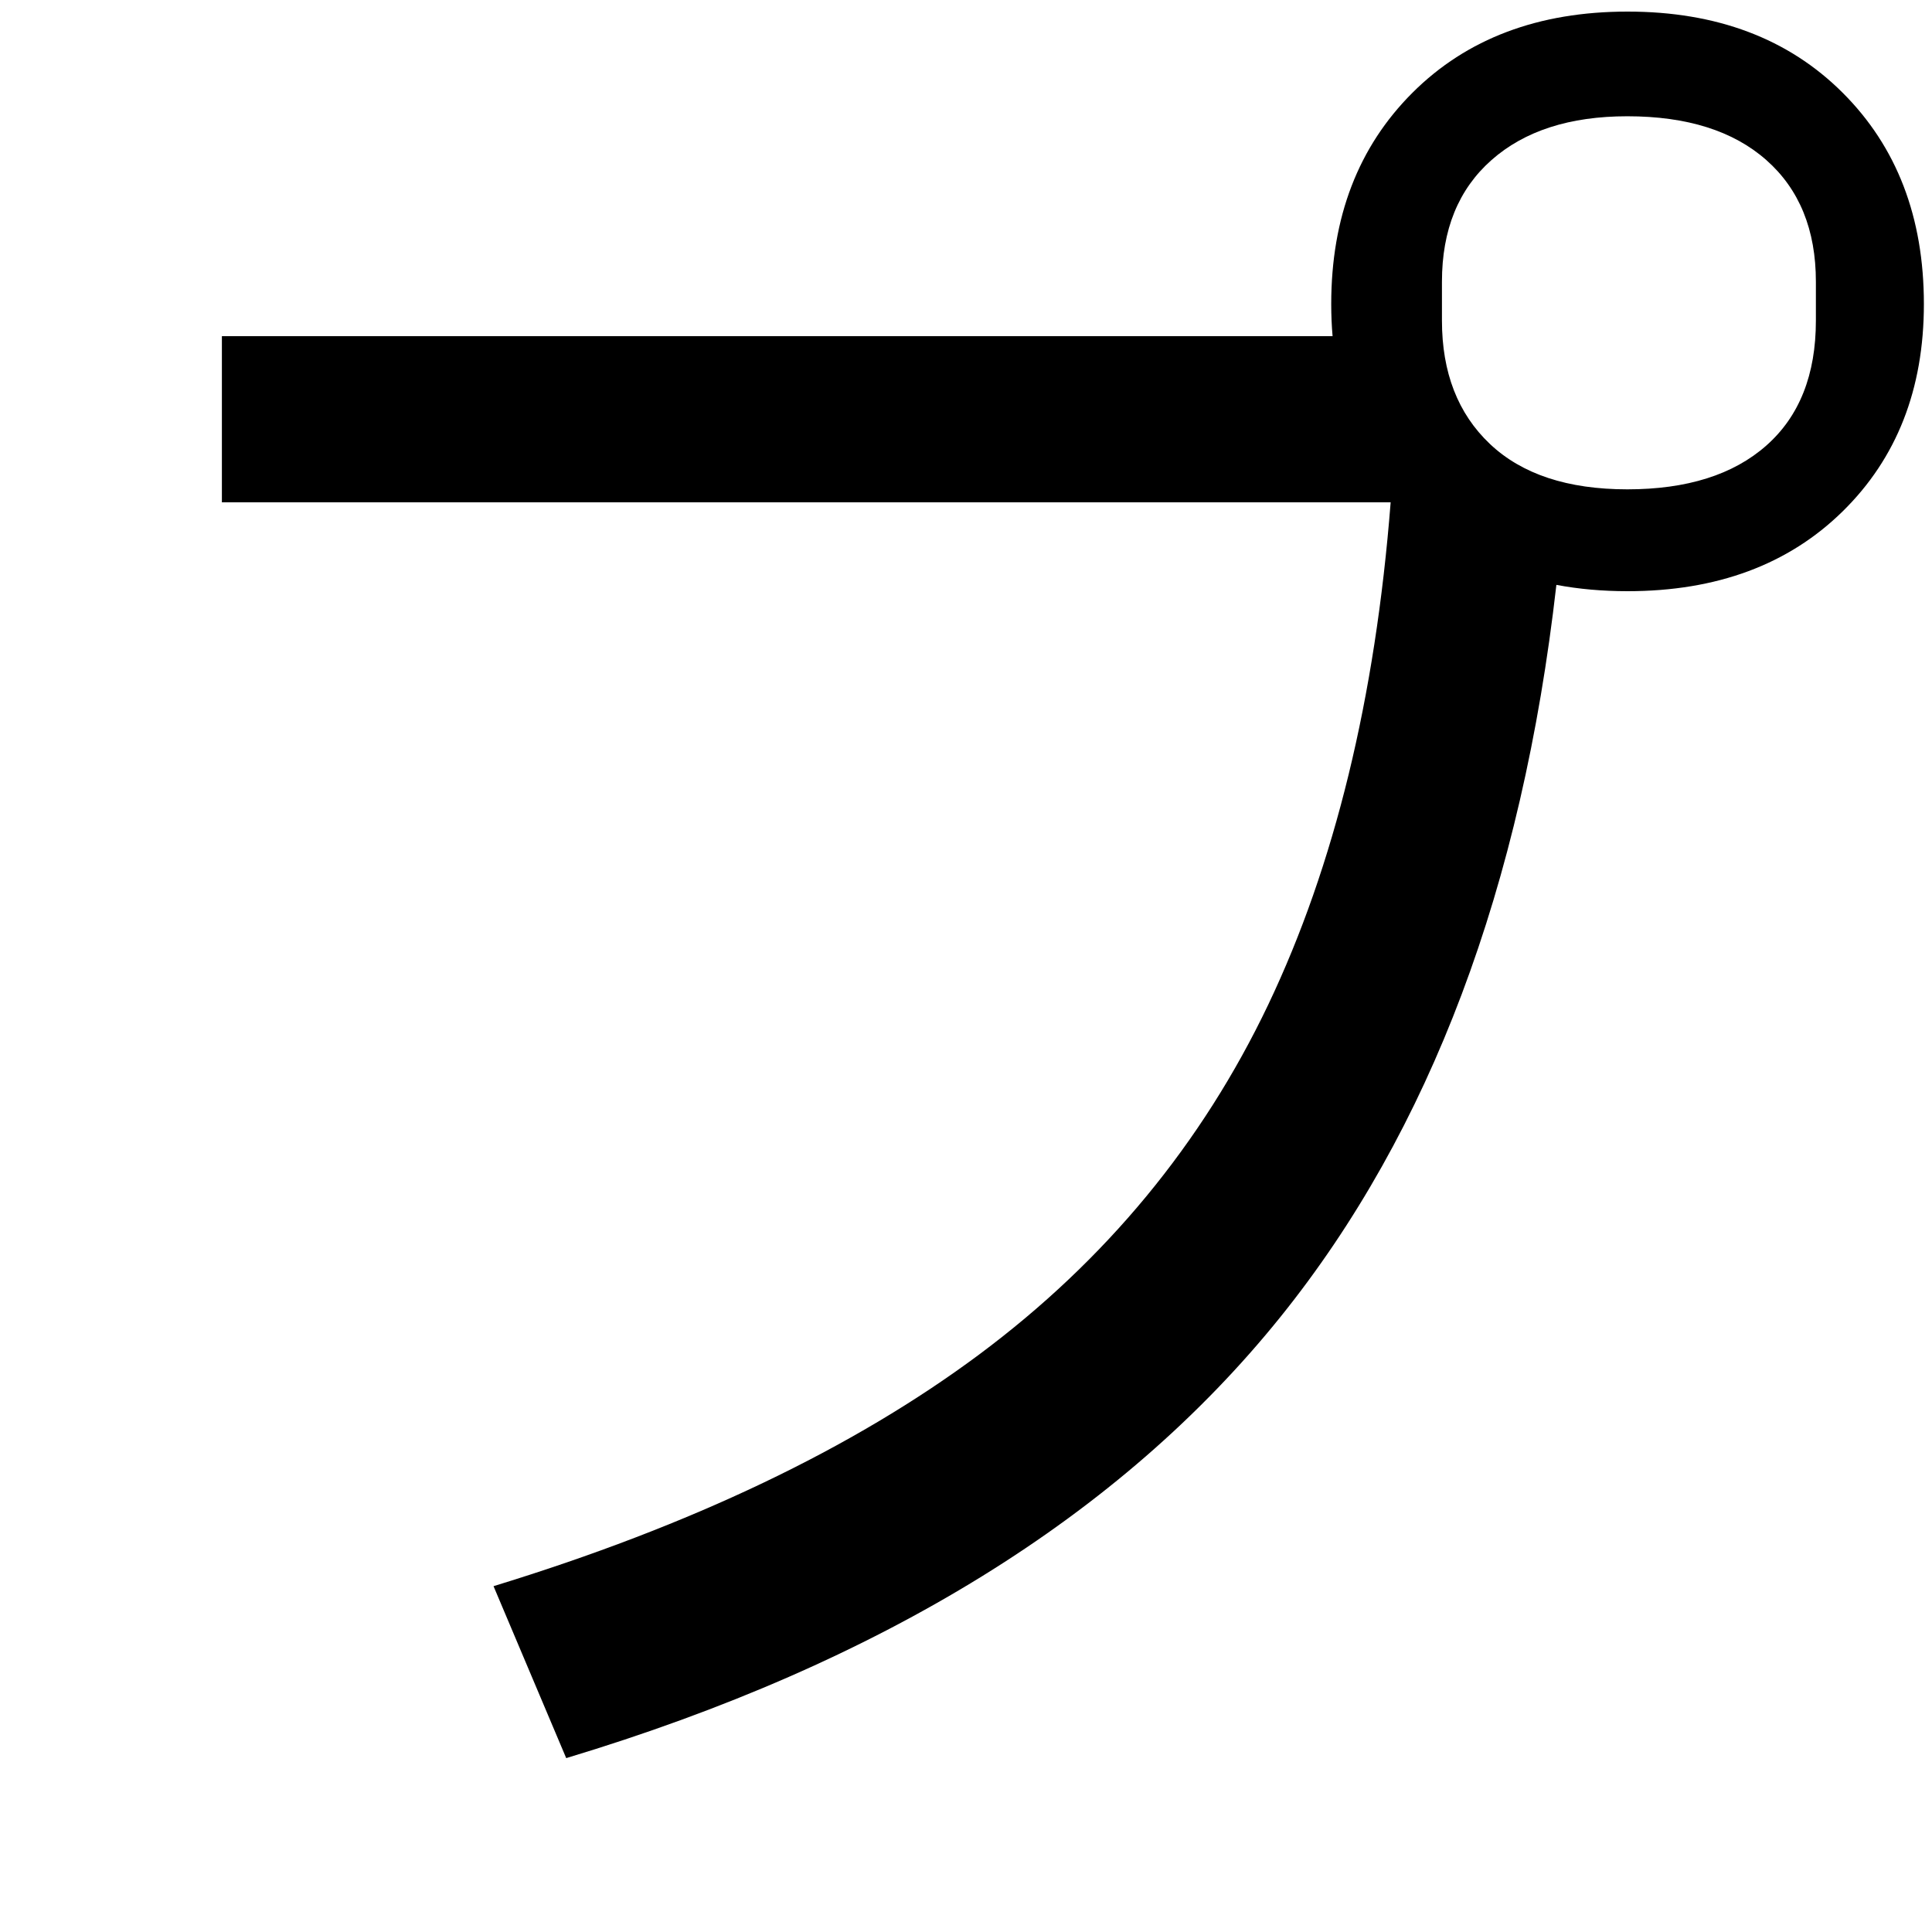
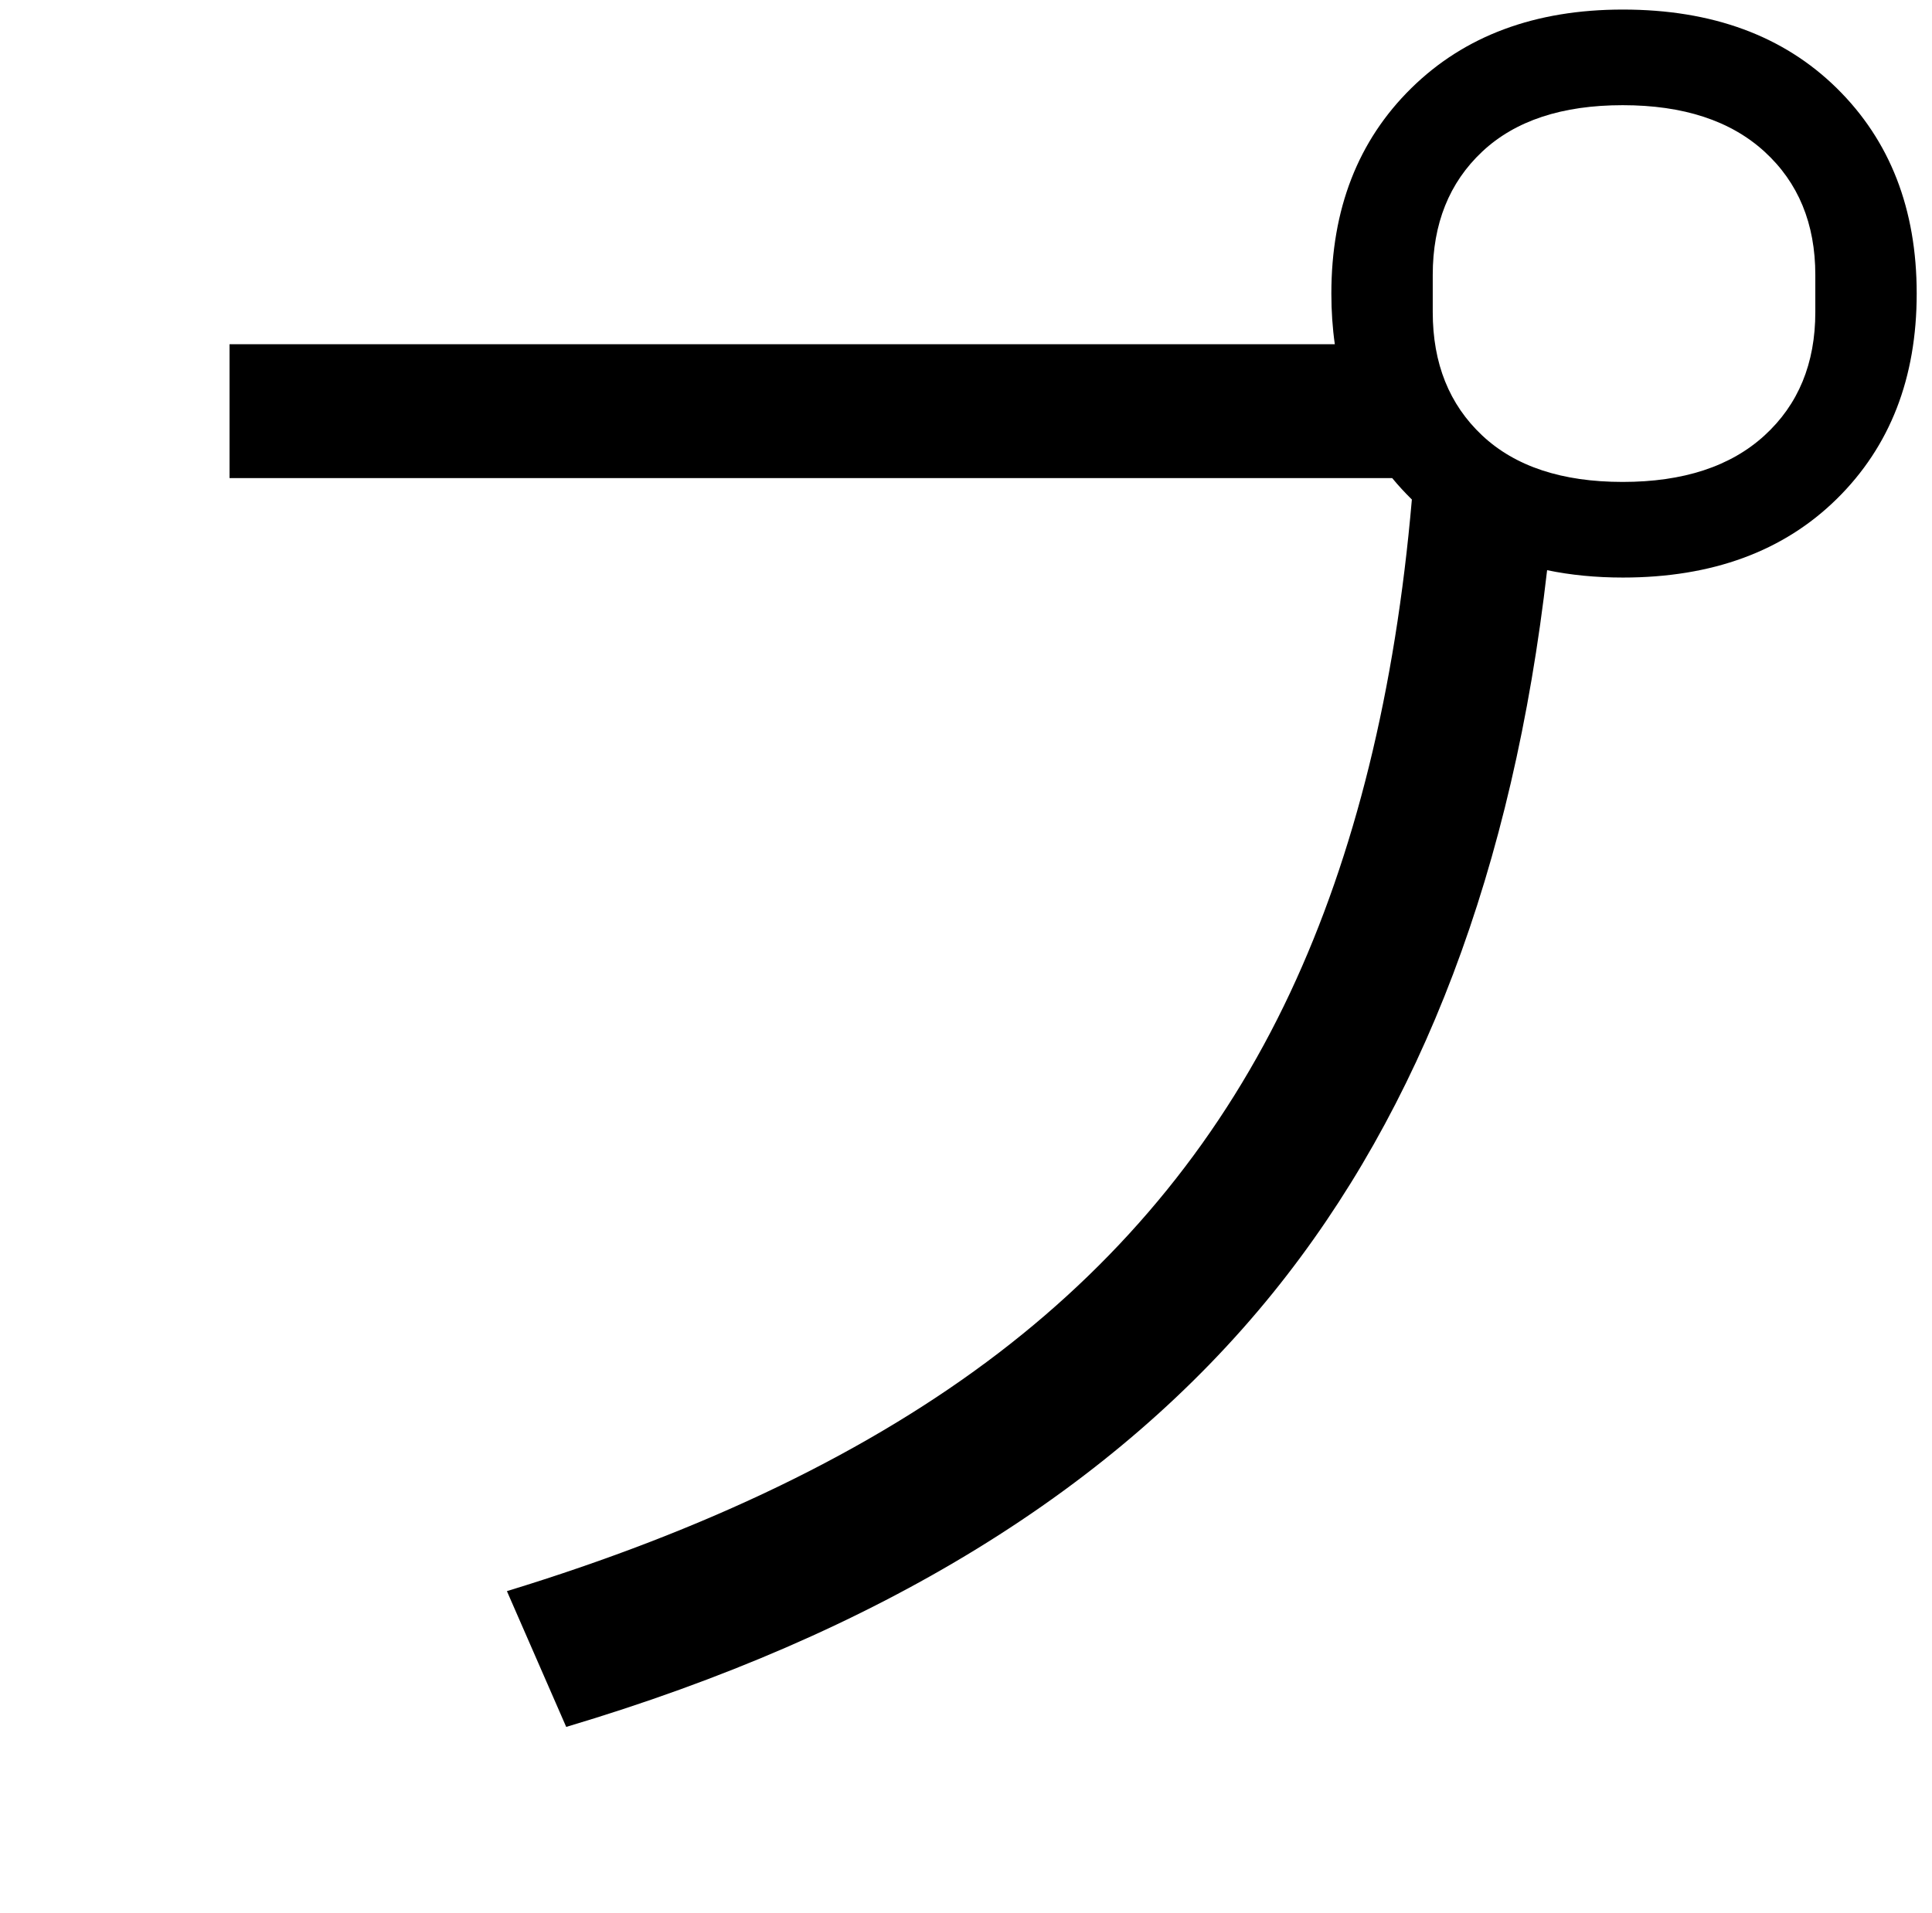
- <svg xmlns="http://www.w3.org/2000/svg" viewBox="0 0 1000 1000">
-   <path d="M 939.90,145.82            C 939.90,118.95 931.35,97.96 914.25,82.85              897.16,67.74 873.17,60.18 842.29,60.18              812.52,60.18 789.08,67.74 771.99,82.85              754.89,97.96 746.35,118.95 746.35,145.82              746.35,145.82 746.35,165.96 746.35,165.96              746.35,192.83 754.62,214.10 771.16,229.77              787.70,245.44 811.41,253.28 842.29,253.28              873.17,253.28 897.16,245.72 914.25,230.61              931.35,215.50 939.90,193.95 939.90,165.96              939.90,165.96 939.90,145.82 939.90,145.82 Z            M 805.58,302.72            C 787.79,459.06 740.22,585.32 662.87,681.50              580.03,784.50 456.77,860.67 293.07,910.00              293.07,910.00 255.45,821.00 255.45,821.00              357.76,789.67 441.58,749.67 506.93,701.00              572.28,652.33 622.11,592.00 656.44,520.00              690.76,448.00 711.88,361.33 719.80,260.00              719.80,260.00 114.85,260.00 114.85,260.00              114.85,260.00 114.85,174.00 114.85,174.00              114.85,174.00 689.75,174.00 689.75,174.00              689.75,174.00 689.74,174.00 689.74,174.00              689.27,168.60 689.04,163.06 689.04,157.38              689.04,112.42 703.07,75.95 731.12,47.97              759.17,19.99 796.27,6.00 842.42,6.00              888.57,6.00 925.67,19.99 953.72,47.97              981.78,75.95 995.80,112.42 995.80,157.38              995.80,201.41 981.78,237.19 953.72,264.72              925.67,292.24 888.57,306.00 842.42,306.00              829.42,306.00 817.14,304.91 805.58,302.73              805.58,302.73 805.58,302.72 805.58,302.72 Z" />
+ <svg xmlns="http://www.w3.org/2000/svg" version="1.1" viewBox="-10 0 1010 1000">
+   <path d="M 838.385,5 C 792.505,5 755.639,18.704 727.783,46.113 699.928,73.522 686,109.318 686,153.5 c 0,9.197 0.604,18.03 1.811,26.5 H 110 v 70 h 607.812 c 3.097,3.765 6.421,7.394 9.971,10.887 0.102,0.1 0.203,0.199 0.305,0.299 C 719.442,361.068 698.247,447.007 664.5,519 629.5,593.667 578.667,656.5 512,707.5 445.333,758.5 359.667,800 255,832 l 31,71 C 449.333,854.333 572.5,778.667 655.5,676 733.222,579.862 780.984,453.912 798.787,298.148 811.142,300.717 824.341,302 838.385,302 885.084,302 922.361,288.296 950.217,260.887 978.072,233.478 992,197.682 992,153.5 992,109.318 978.072,73.522 950.217,46.113 922.361,18.704 885.084,5 838.385,5 Z m -0.084,50 c 31.702,0 56.409,8.092 74.125,24.277 C 930.141,95.463 939,116.967 939,143.789 v 19.422 c 0,26.822 -8.859,48.326 -26.574,64.512 C 894.71,243.908 870.002,252 838.301,252 806.599,252 782.124,243.908 764.875,227.723 747.626,211.537 739,190.033 739,163.211 v -19.422 c 0,-26.822 8.626,-48.326 25.875,-64.512 C 782.124,63.092 806.599,55 838.301,55 Z" />
</svg>
